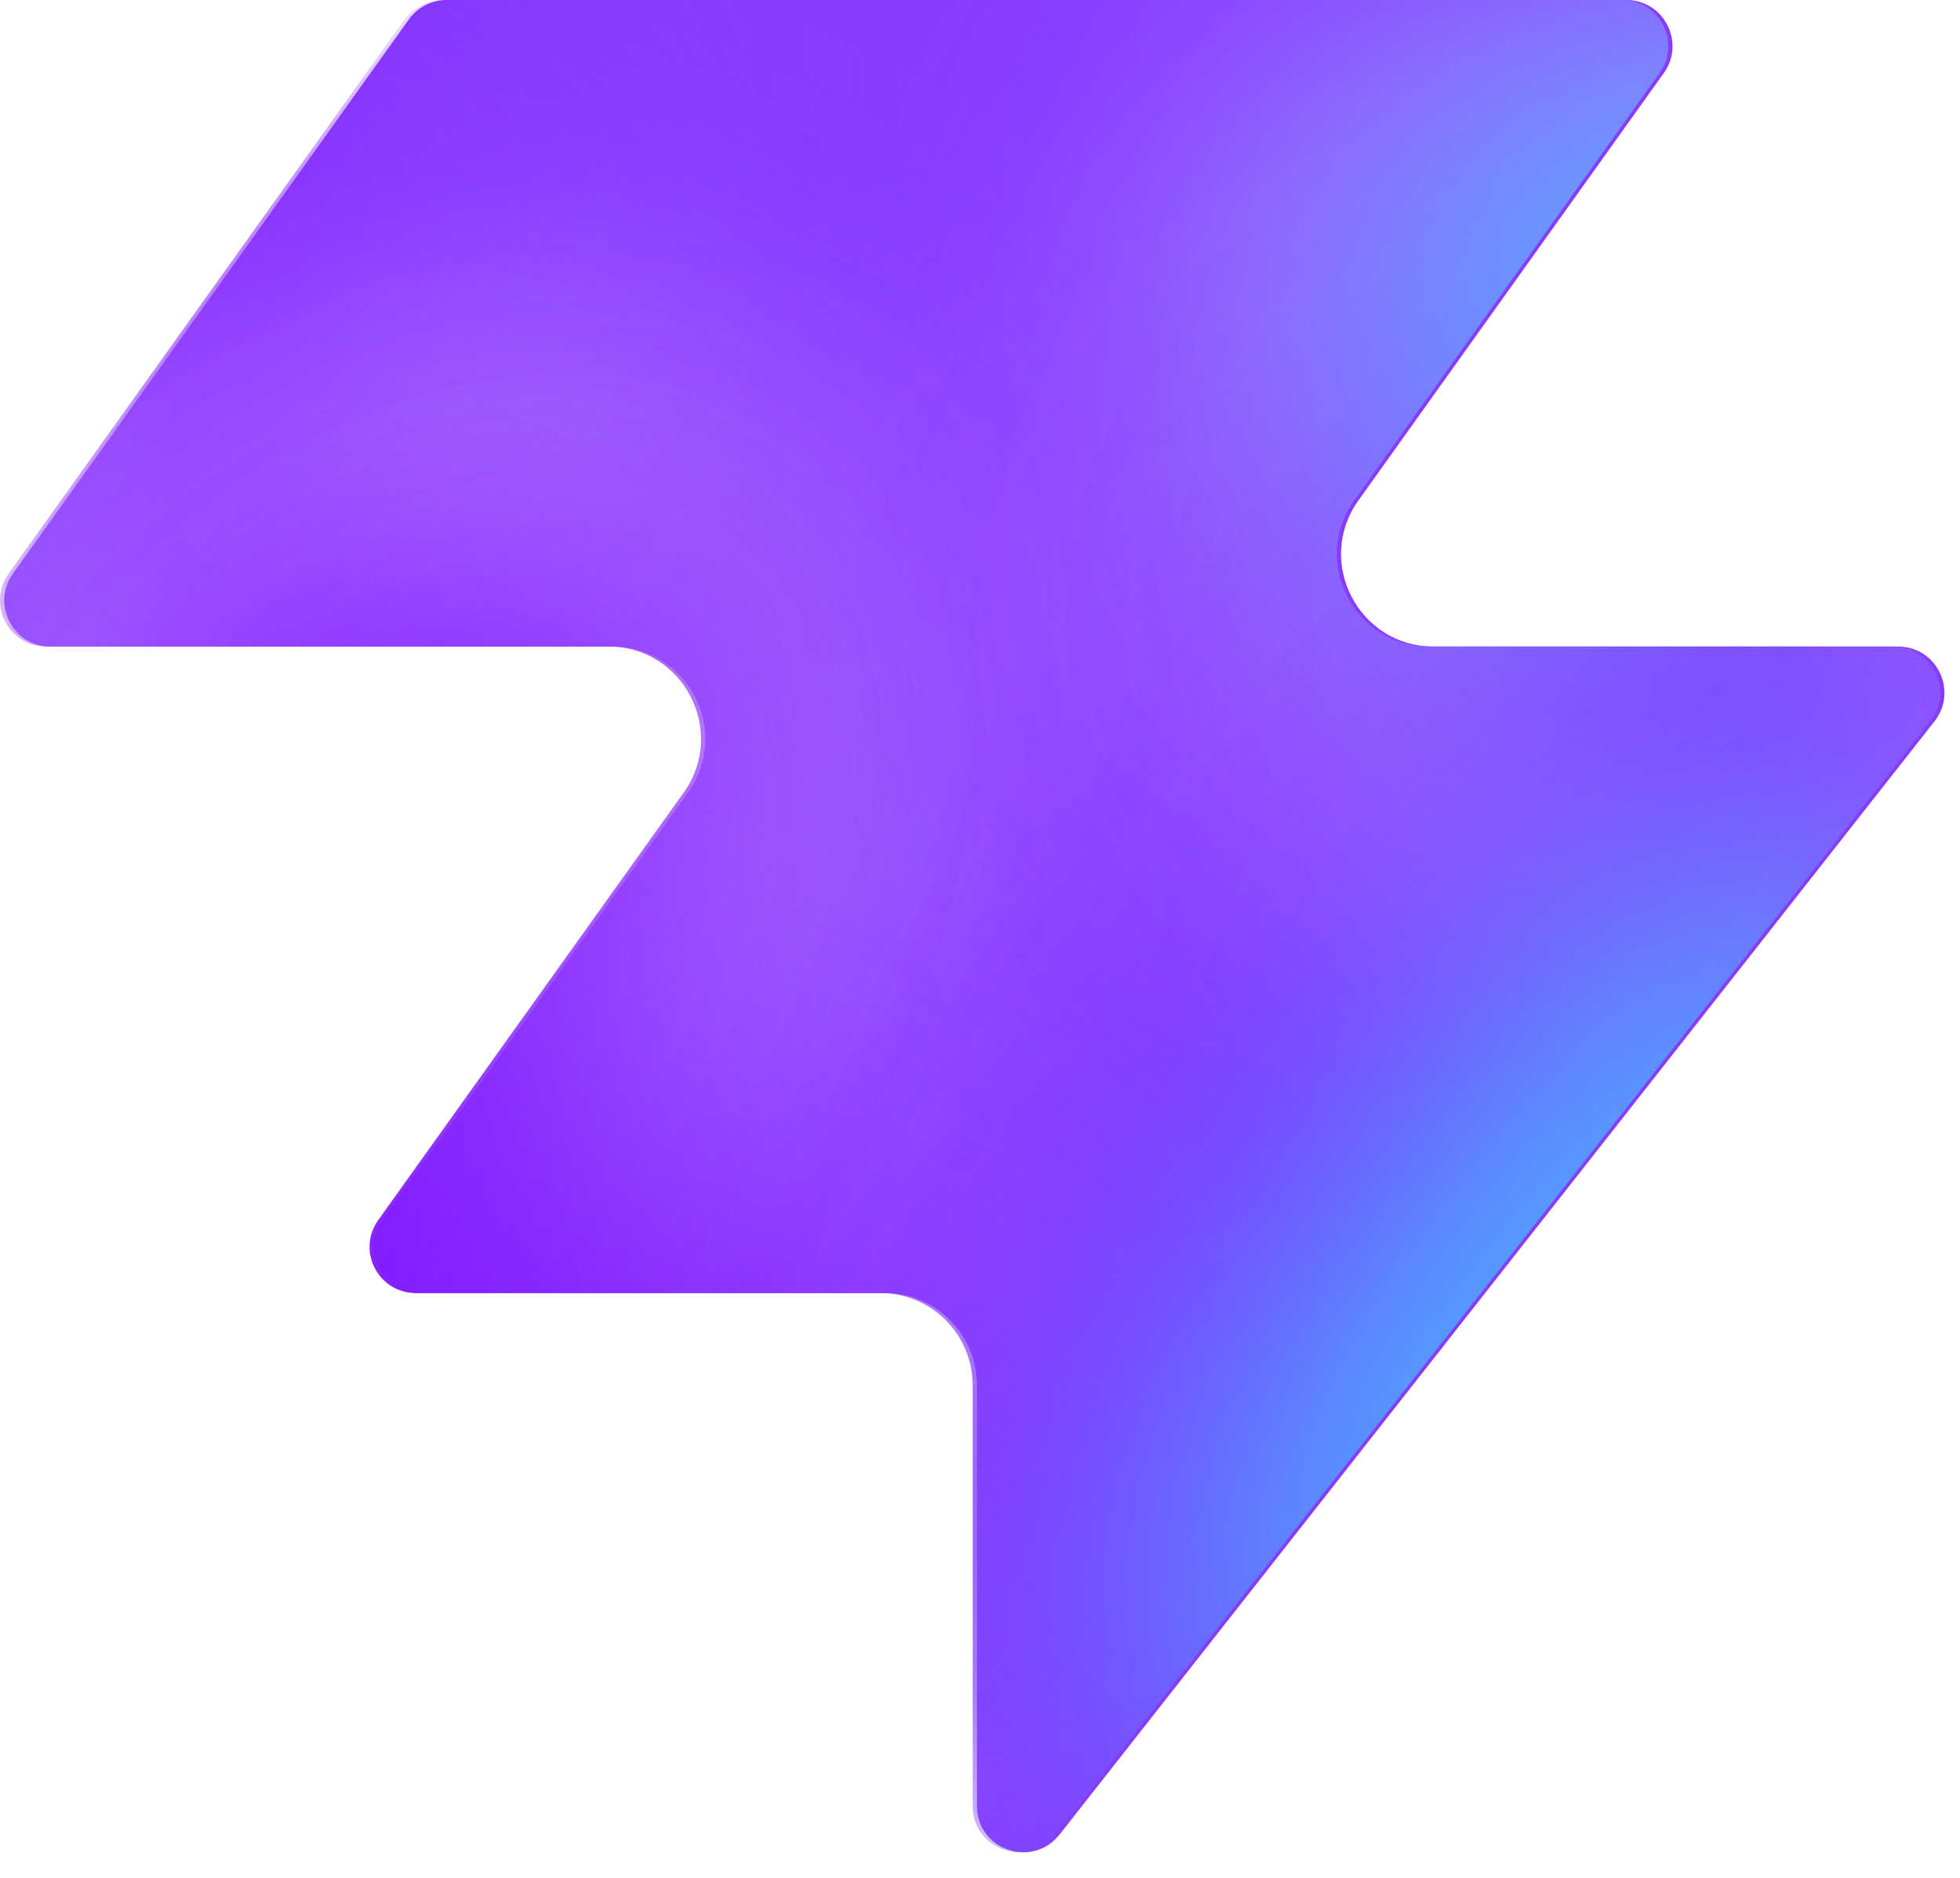
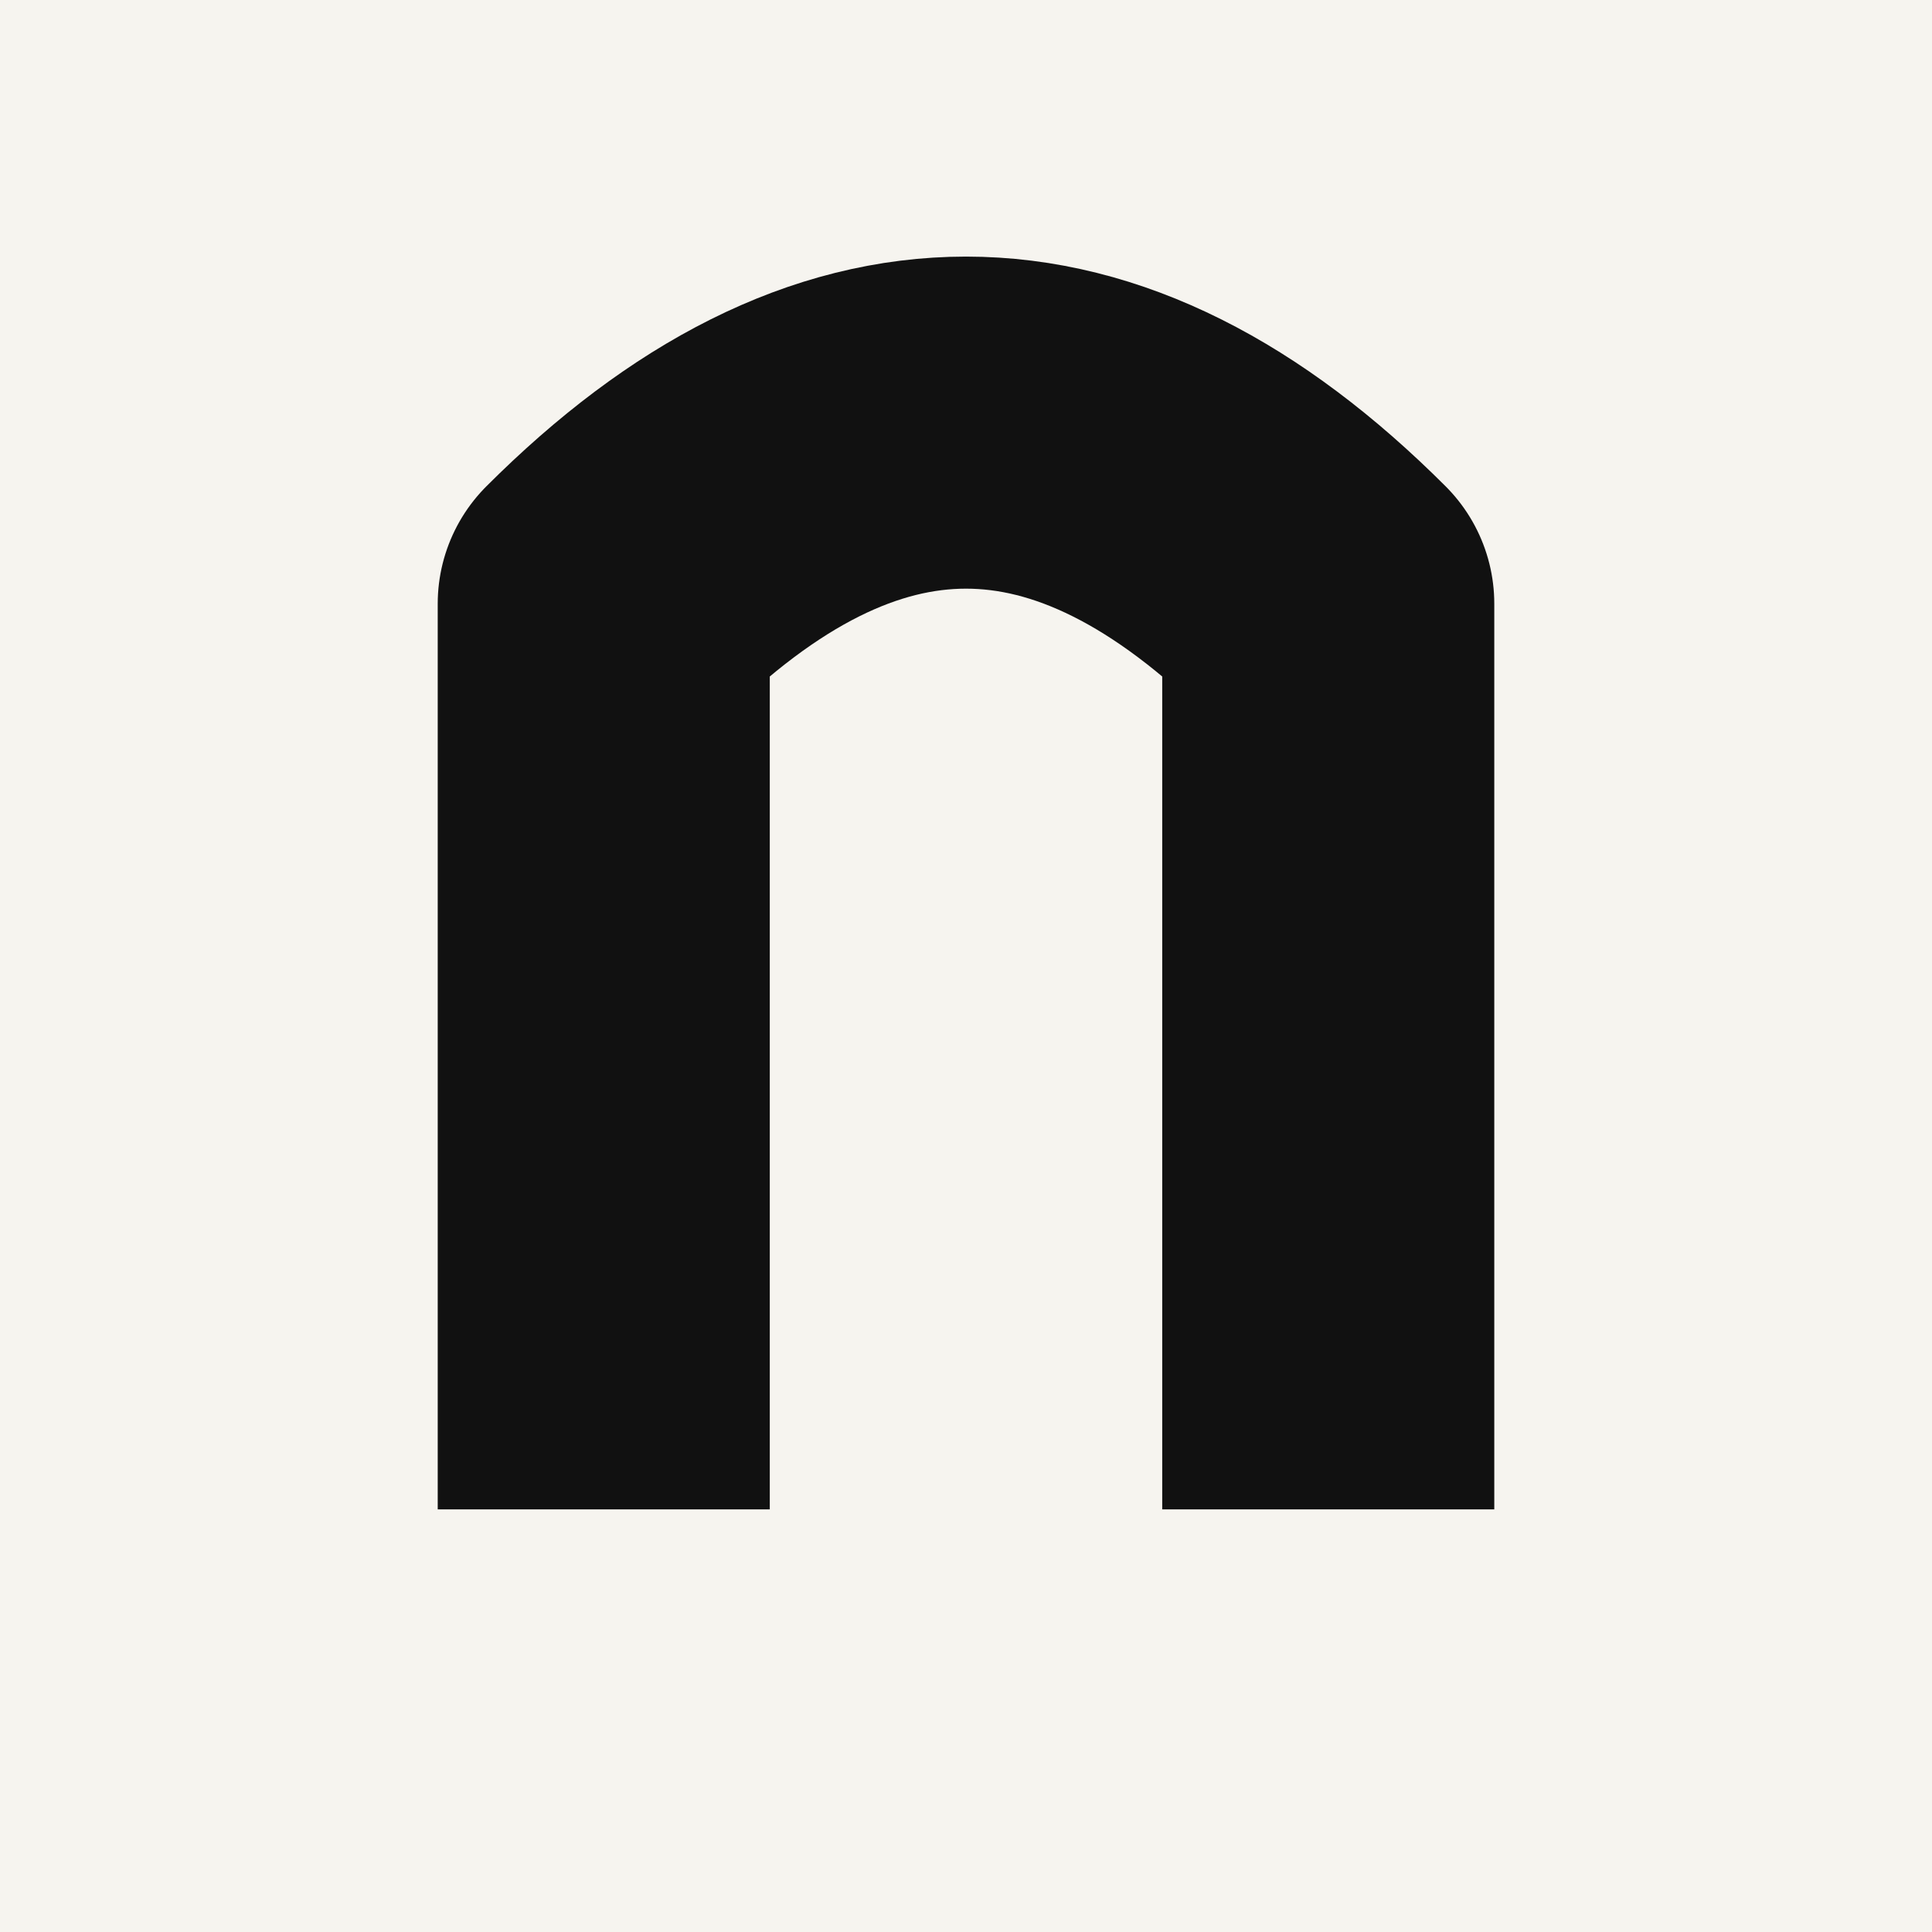
- <svg xmlns="http://www.w3.org/2000/svg" width="48" height="46" fill="none" viewBox="0 0 48 46">
-   <path fill="#863bff" d="M25.946 44.938c-.664.845-2.021.375-2.021-.698V33.937a2.26 2.26 0 0 0-2.262-2.262H10.287c-.92 0-1.456-1.04-.92-1.788l7.48-10.471c1.07-1.497 0-3.578-1.842-3.578H1.237c-.92 0-1.456-1.04-.92-1.788L10.013.474c.214-.297.556-.474.92-.474h28.894c.92 0 1.456 1.04.92 1.788l-7.48 10.471c-1.07 1.498 0 3.579 1.842 3.579h11.377c.943 0 1.473 1.088.89 1.83L25.947 44.94z" style="fill:#863bff;fill:color(display-p3 .525 .23 1);fill-opacity:1" />
-   <mask id="a" width="48" height="46" x="0" y="0" maskUnits="userSpaceOnUse" style="mask-type:alpha">
-     <path fill="#000" d="M25.842 44.938c-.664.844-2.021.375-2.021-.698V33.937a2.26 2.26 0 0 0-2.262-2.262H10.183c-.92 0-1.456-1.04-.92-1.788l7.48-10.471c1.07-1.498 0-3.579-1.842-3.579H1.133c-.92 0-1.456-1.04-.92-1.787L9.91.473c.214-.297.556-.474.92-.474h28.894c.92 0 1.456 1.04.92 1.788l-7.48 10.471c-1.07 1.498 0 3.578 1.842 3.578h11.377c.943 0 1.473 1.088.89 1.832L25.843 44.94z" style="fill:#000;fill-opacity:1" />
-   </mask>
-   <g mask="url(#a)">
-     <g filter="url(#b)">
-       <ellipse cx="5.508" cy="14.704" fill="#ede6ff" rx="5.508" ry="14.704" style="fill:#ede6ff;fill:color(display-p3 .927 .903 1);fill-opacity:1" transform="matrix(.00324 1 1 -.00324 -4.47 31.516)" />
-     </g>
-     <g filter="url(#c)">
-       <ellipse cx="10.399" cy="29.851" fill="#ede6ff" rx="10.399" ry="29.851" style="fill:#ede6ff;fill:color(display-p3 .927 .903 1);fill-opacity:1" transform="matrix(.00324 1 1 -.00324 -39.328 7.883)" />
-     </g>
-     <g filter="url(#d)">
-       <ellipse cx="5.508" cy="30.487" fill="#7e14ff" rx="5.508" ry="30.487" style="fill:#7e14ff;fill:color(display-p3 .492 .077 1);fill-opacity:1" transform="rotate(89.814 -25.913 -14.639)scale(1 -1)" />
-     </g>
-     <g filter="url(#e)">
-       <ellipse cx="5.508" cy="30.599" fill="#7e14ff" rx="5.508" ry="30.599" style="fill:#7e14ff;fill:color(display-p3 .492 .077 1);fill-opacity:1" transform="rotate(89.814 -32.644 -3.334)scale(1 -1)" />
-     </g>
-     <g filter="url(#f)">
-       <ellipse cx="5.508" cy="30.599" fill="#7e14ff" rx="5.508" ry="30.599" style="fill:#7e14ff;fill:color(display-p3 .492 .077 1);fill-opacity:1" transform="matrix(.00324 1 1 -.00324 -34.34 30.47)" />
-     </g>
-     <g filter="url(#g)">
-       <ellipse cx="14.072" cy="22.078" fill="#ede6ff" rx="14.072" ry="22.078" style="fill:#ede6ff;fill:color(display-p3 .927 .903 1);fill-opacity:1" transform="rotate(93.35 24.506 48.493)scale(-1 1)" />
-     </g>
-     <g filter="url(#h)">
-       <ellipse cx="3.47" cy="21.501" fill="#7e14ff" rx="3.47" ry="21.501" style="fill:#7e14ff;fill:color(display-p3 .492 .077 1);fill-opacity:1" transform="rotate(89.009 28.708 47.59)scale(-1 1)" />
-     </g>
-     <g filter="url(#i)">
-       <ellipse cx="3.47" cy="21.501" fill="#7e14ff" rx="3.47" ry="21.501" style="fill:#7e14ff;fill:color(display-p3 .492 .077 1);fill-opacity:1" transform="rotate(89.009 28.708 47.59)scale(-1 1)" />
-     </g>
-     <g filter="url(#j)">
-       <ellipse cx=".387" cy="8.972" fill="#7e14ff" rx="4.407" ry="29.108" style="fill:#7e14ff;fill:color(display-p3 .492 .077 1);fill-opacity:1" transform="rotate(39.51 .387 8.972)" />
-     </g>
-     <g filter="url(#k)">
-       <ellipse cx="47.523" cy="-6.092" fill="#7e14ff" rx="4.407" ry="29.108" style="fill:#7e14ff;fill:color(display-p3 .492 .077 1);fill-opacity:1" transform="rotate(37.892 47.523 -6.092)" />
-     </g>
-     <g filter="url(#l)">
-       <ellipse cx="41.412" cy="6.333" fill="#47bfff" rx="5.971" ry="9.665" style="fill:#47bfff;fill:color(display-p3 .28 .748 1);fill-opacity:1" transform="rotate(37.892 41.412 6.333)" />
-     </g>
-     <g filter="url(#m)">
-       <ellipse cx="-1.879" cy="38.332" fill="#7e14ff" rx="4.407" ry="29.108" style="fill:#7e14ff;fill:color(display-p3 .492 .077 1);fill-opacity:1" transform="rotate(37.892 -1.88 38.332)" />
-     </g>
-     <g filter="url(#n)">
-       <ellipse cx="-1.879" cy="38.332" fill="#7e14ff" rx="4.407" ry="29.108" style="fill:#7e14ff;fill:color(display-p3 .492 .077 1);fill-opacity:1" transform="rotate(37.892 -1.88 38.332)" />
-     </g>
-     <g filter="url(#o)">
-       <ellipse cx="35.651" cy="29.907" fill="#7e14ff" rx="4.407" ry="29.108" style="fill:#7e14ff;fill:color(display-p3 .492 .077 1);fill-opacity:1" transform="rotate(37.892 35.651 29.907)" />
-     </g>
-     <g filter="url(#p)">
-       <ellipse cx="38.418" cy="32.4" fill="#47bfff" rx="5.971" ry="15.297" style="fill:#47bfff;fill:color(display-p3 .28 .748 1);fill-opacity:1" transform="rotate(37.892 38.418 32.4)" />
-     </g>
-   </g>
-   <defs>
-     <filter id="b" width="60.045" height="41.654" x="-19.77" y="16.149" color-interpolation-filters="sRGB" filterUnits="userSpaceOnUse">
-       <feFlood flood-opacity="0" result="BackgroundImageFix" />
-       <feBlend in="SourceGraphic" in2="BackgroundImageFix" result="shape" />
-       <feGaussianBlur result="effect1_foregroundBlur_2002_17158" stdDeviation="7.659" />
-     </filter>
-     <filter id="c" width="90.34" height="51.437" x="-54.613" y="-7.533" color-interpolation-filters="sRGB" filterUnits="userSpaceOnUse">
-       <feFlood flood-opacity="0" result="BackgroundImageFix" />
-       <feBlend in="SourceGraphic" in2="BackgroundImageFix" result="shape" />
-       <feGaussianBlur result="effect1_foregroundBlur_2002_17158" stdDeviation="7.659" />
-     </filter>
-     <filter id="d" width="79.355" height="29.4" x="-49.64" y="2.03" color-interpolation-filters="sRGB" filterUnits="userSpaceOnUse">
-       <feFlood flood-opacity="0" result="BackgroundImageFix" />
-       <feBlend in="SourceGraphic" in2="BackgroundImageFix" result="shape" />
-       <feGaussianBlur result="effect1_foregroundBlur_2002_17158" stdDeviation="4.596" />
-     </filter>
-     <filter id="e" width="79.579" height="29.4" x="-45.045" y="20.029" color-interpolation-filters="sRGB" filterUnits="userSpaceOnUse">
-       <feFlood flood-opacity="0" result="BackgroundImageFix" />
-       <feBlend in="SourceGraphic" in2="BackgroundImageFix" result="shape" />
-       <feGaussianBlur result="effect1_foregroundBlur_2002_17158" stdDeviation="4.596" />
-     </filter>
-     <filter id="f" width="79.579" height="29.4" x="-43.513" y="21.178" color-interpolation-filters="sRGB" filterUnits="userSpaceOnUse">
-       <feFlood flood-opacity="0" result="BackgroundImageFix" />
-       <feBlend in="SourceGraphic" in2="BackgroundImageFix" result="shape" />
-       <feGaussianBlur result="effect1_foregroundBlur_2002_17158" stdDeviation="4.596" />
-     </filter>
-     <filter id="g" width="74.749" height="58.852" x="15.756" y="-17.901" color-interpolation-filters="sRGB" filterUnits="userSpaceOnUse">
-       <feFlood flood-opacity="0" result="BackgroundImageFix" />
-       <feBlend in="SourceGraphic" in2="BackgroundImageFix" result="shape" />
-       <feGaussianBlur result="effect1_foregroundBlur_2002_17158" stdDeviation="7.659" />
-     </filter>
-     <filter id="h" width="61.377" height="25.362" x="23.548" y="2.284" color-interpolation-filters="sRGB" filterUnits="userSpaceOnUse">
-       <feFlood flood-opacity="0" result="BackgroundImageFix" />
-       <feBlend in="SourceGraphic" in2="BackgroundImageFix" result="shape" />
-       <feGaussianBlur result="effect1_foregroundBlur_2002_17158" stdDeviation="4.596" />
-     </filter>
-     <filter id="i" width="61.377" height="25.362" x="23.548" y="2.284" color-interpolation-filters="sRGB" filterUnits="userSpaceOnUse">
-       <feFlood flood-opacity="0" result="BackgroundImageFix" />
-       <feBlend in="SourceGraphic" in2="BackgroundImageFix" result="shape" />
-       <feGaussianBlur result="effect1_foregroundBlur_2002_17158" stdDeviation="4.596" />
-     </filter>
-     <filter id="j" width="56.045" height="63.649" x="-27.636" y="-22.853" color-interpolation-filters="sRGB" filterUnits="userSpaceOnUse">
-       <feFlood flood-opacity="0" result="BackgroundImageFix" />
-       <feBlend in="SourceGraphic" in2="BackgroundImageFix" result="shape" />
-       <feGaussianBlur result="effect1_foregroundBlur_2002_17158" stdDeviation="4.596" />
-     </filter>
-     <filter id="k" width="54.814" height="64.646" x="20.116" y="-38.415" color-interpolation-filters="sRGB" filterUnits="userSpaceOnUse">
-       <feFlood flood-opacity="0" result="BackgroundImageFix" />
-       <feBlend in="SourceGraphic" in2="BackgroundImageFix" result="shape" />
-       <feGaussianBlur result="effect1_foregroundBlur_2002_17158" stdDeviation="4.596" />
-     </filter>
-     <filter id="l" width="33.541" height="35.313" x="24.641" y="-11.323" color-interpolation-filters="sRGB" filterUnits="userSpaceOnUse">
-       <feFlood flood-opacity="0" result="BackgroundImageFix" />
-       <feBlend in="SourceGraphic" in2="BackgroundImageFix" result="shape" />
-       <feGaussianBlur result="effect1_foregroundBlur_2002_17158" stdDeviation="4.596" />
-     </filter>
-     <filter id="m" width="54.814" height="64.646" x="-29.286" y="6.009" color-interpolation-filters="sRGB" filterUnits="userSpaceOnUse">
-       <feFlood flood-opacity="0" result="BackgroundImageFix" />
-       <feBlend in="SourceGraphic" in2="BackgroundImageFix" result="shape" />
-       <feGaussianBlur result="effect1_foregroundBlur_2002_17158" stdDeviation="4.596" />
-     </filter>
-     <filter id="n" width="54.814" height="64.646" x="-29.286" y="6.009" color-interpolation-filters="sRGB" filterUnits="userSpaceOnUse">
-       <feFlood flood-opacity="0" result="BackgroundImageFix" />
-       <feBlend in="SourceGraphic" in2="BackgroundImageFix" result="shape" />
-       <feGaussianBlur result="effect1_foregroundBlur_2002_17158" stdDeviation="4.596" />
-     </filter>
-     <filter id="o" width="54.814" height="64.646" x="8.244" y="-2.416" color-interpolation-filters="sRGB" filterUnits="userSpaceOnUse">
-       <feFlood flood-opacity="0" result="BackgroundImageFix" />
-       <feBlend in="SourceGraphic" in2="BackgroundImageFix" result="shape" />
-       <feGaussianBlur result="effect1_foregroundBlur_2002_17158" stdDeviation="4.596" />
-     </filter>
-     <filter id="p" width="39.409" height="43.623" x="18.713" y="10.588" color-interpolation-filters="sRGB" filterUnits="userSpaceOnUse">
-       <feFlood flood-opacity="0" result="BackgroundImageFix" />
-       <feBlend in="SourceGraphic" in2="BackgroundImageFix" result="shape" />
-       <feGaussianBlur result="effect1_foregroundBlur_2002_17158" stdDeviation="4.596" />
-     </filter>
-   </defs>
+ <svg xmlns="http://www.w3.org/2000/svg" viewBox="0 0 64 64">
+   <rect width="64" height="64" fill="#f6f4ef" />
+   <path d="M20 50 L20 20 Q32 8 44 20 L44 50" fill="none" stroke="#111111" stroke-width="11" stroke-linecap="butt" stroke-linejoin="round" />
</svg>
